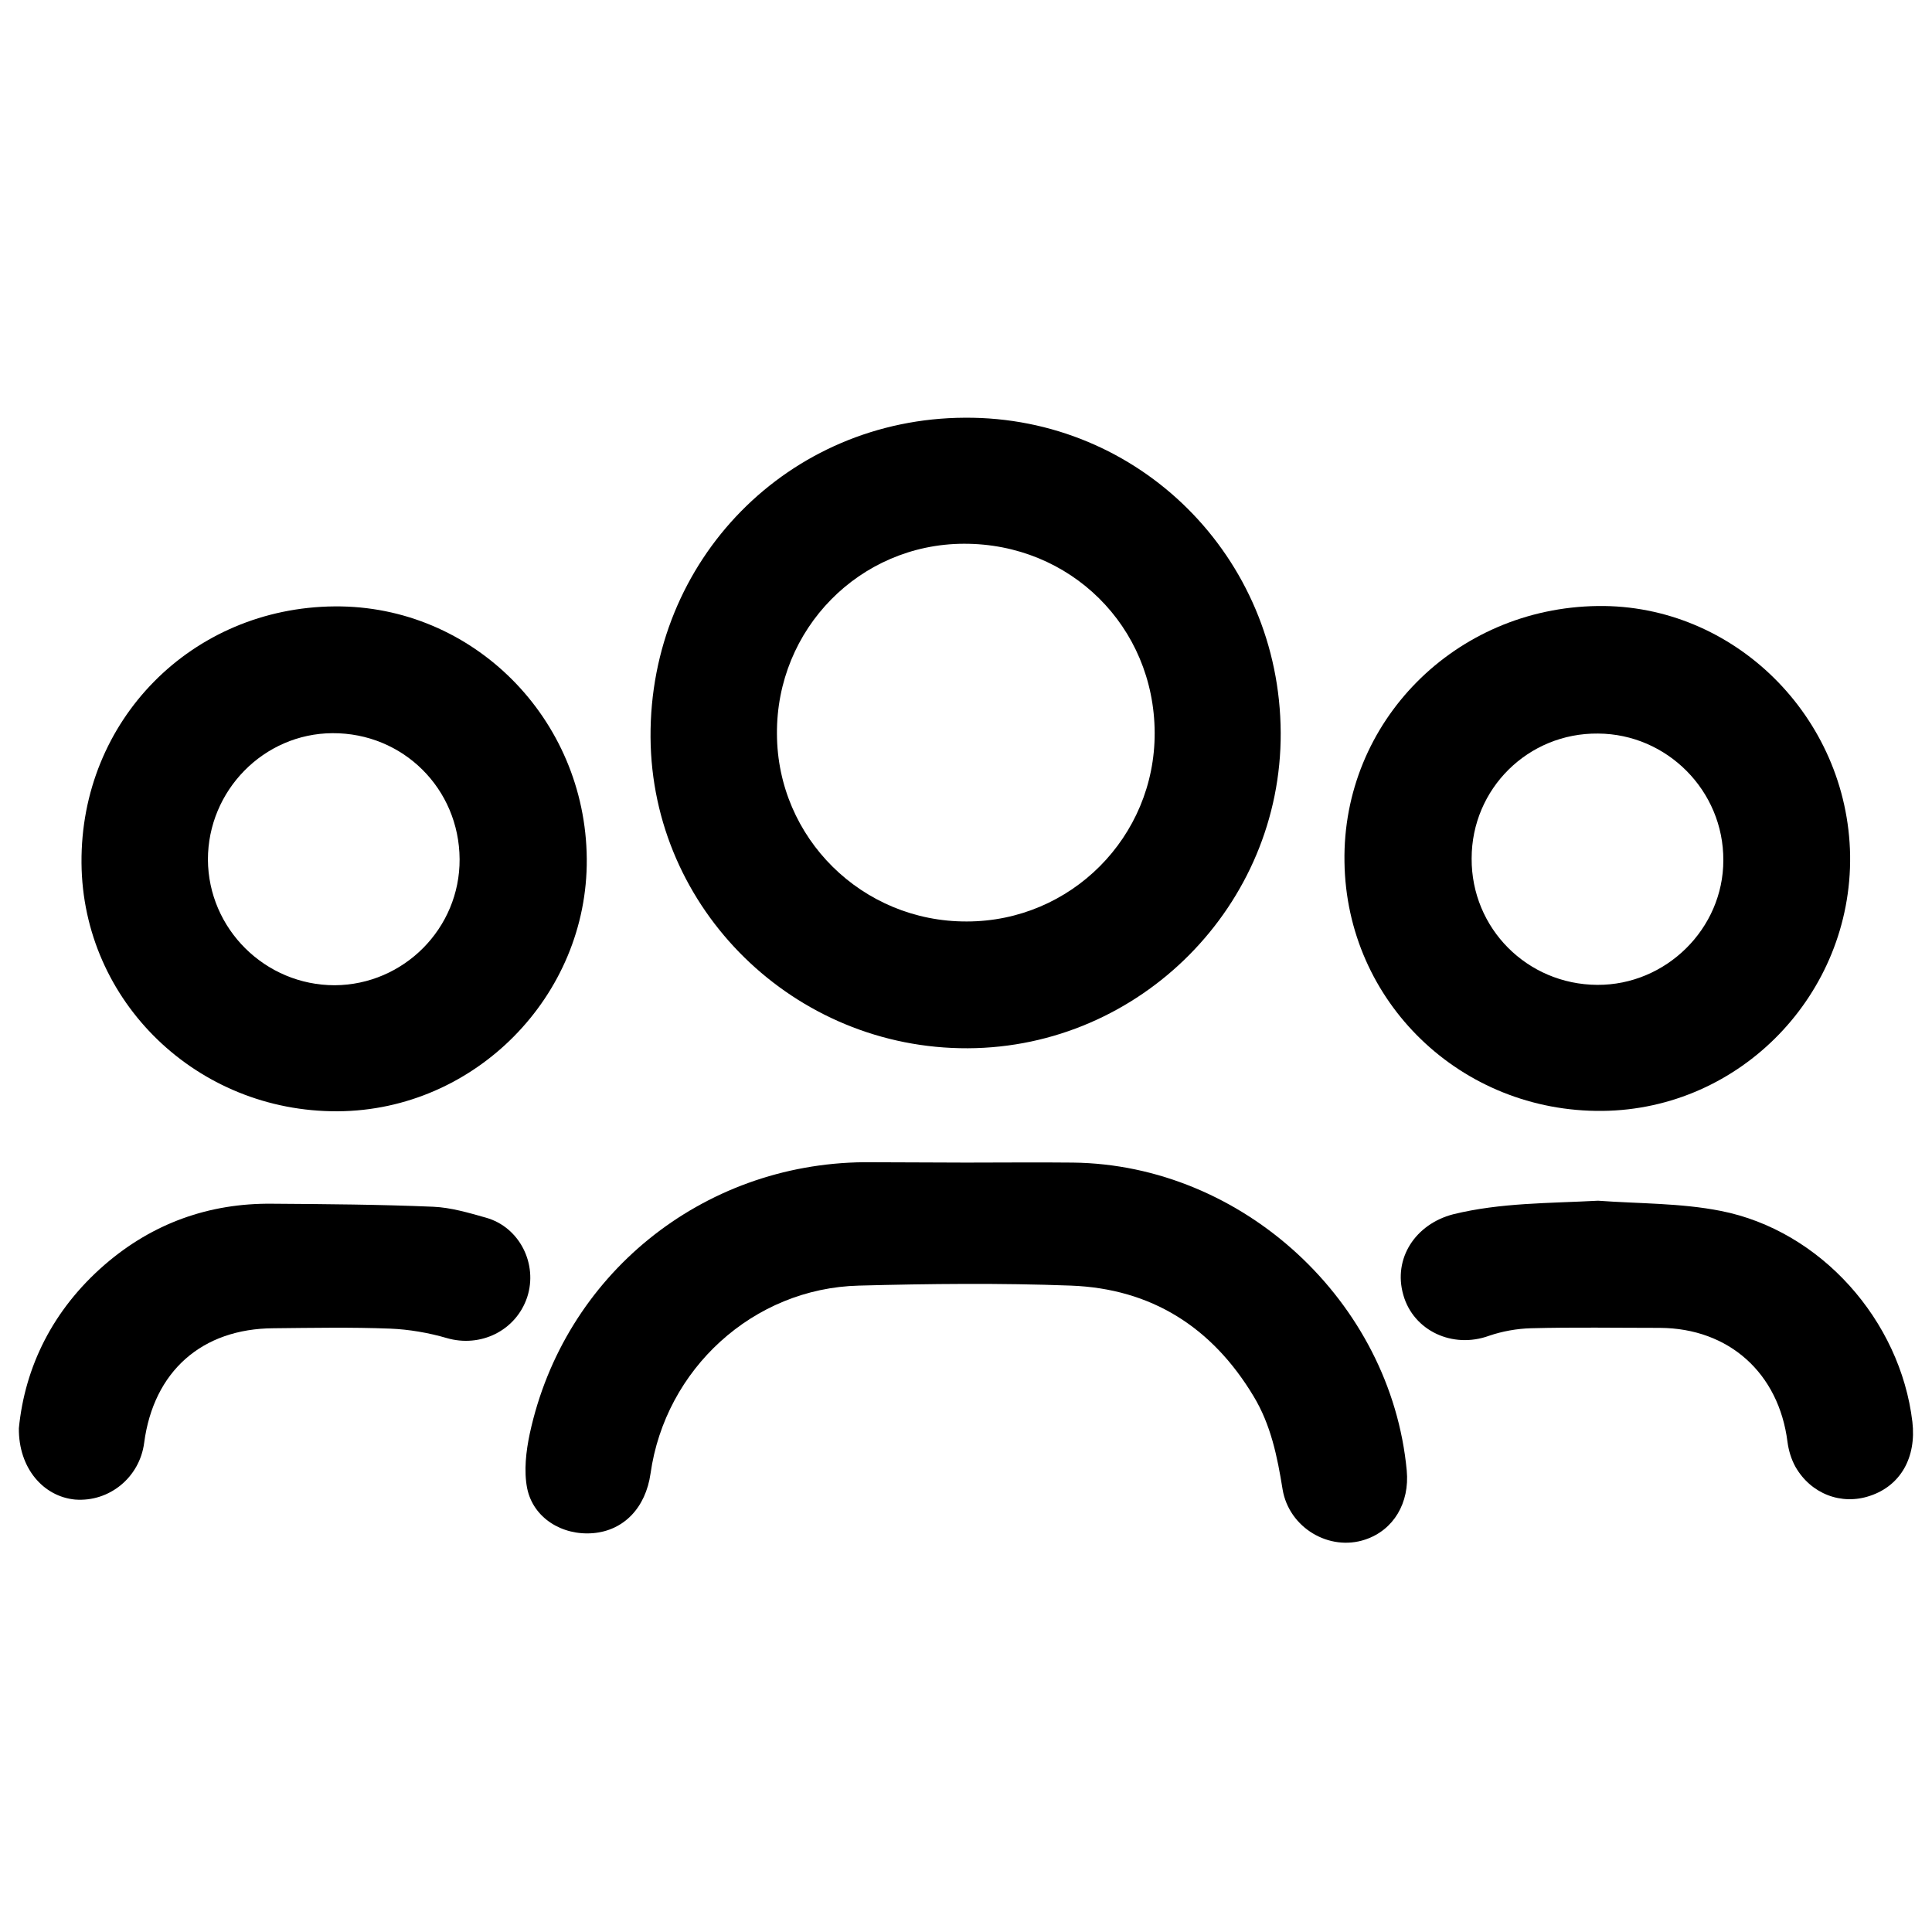
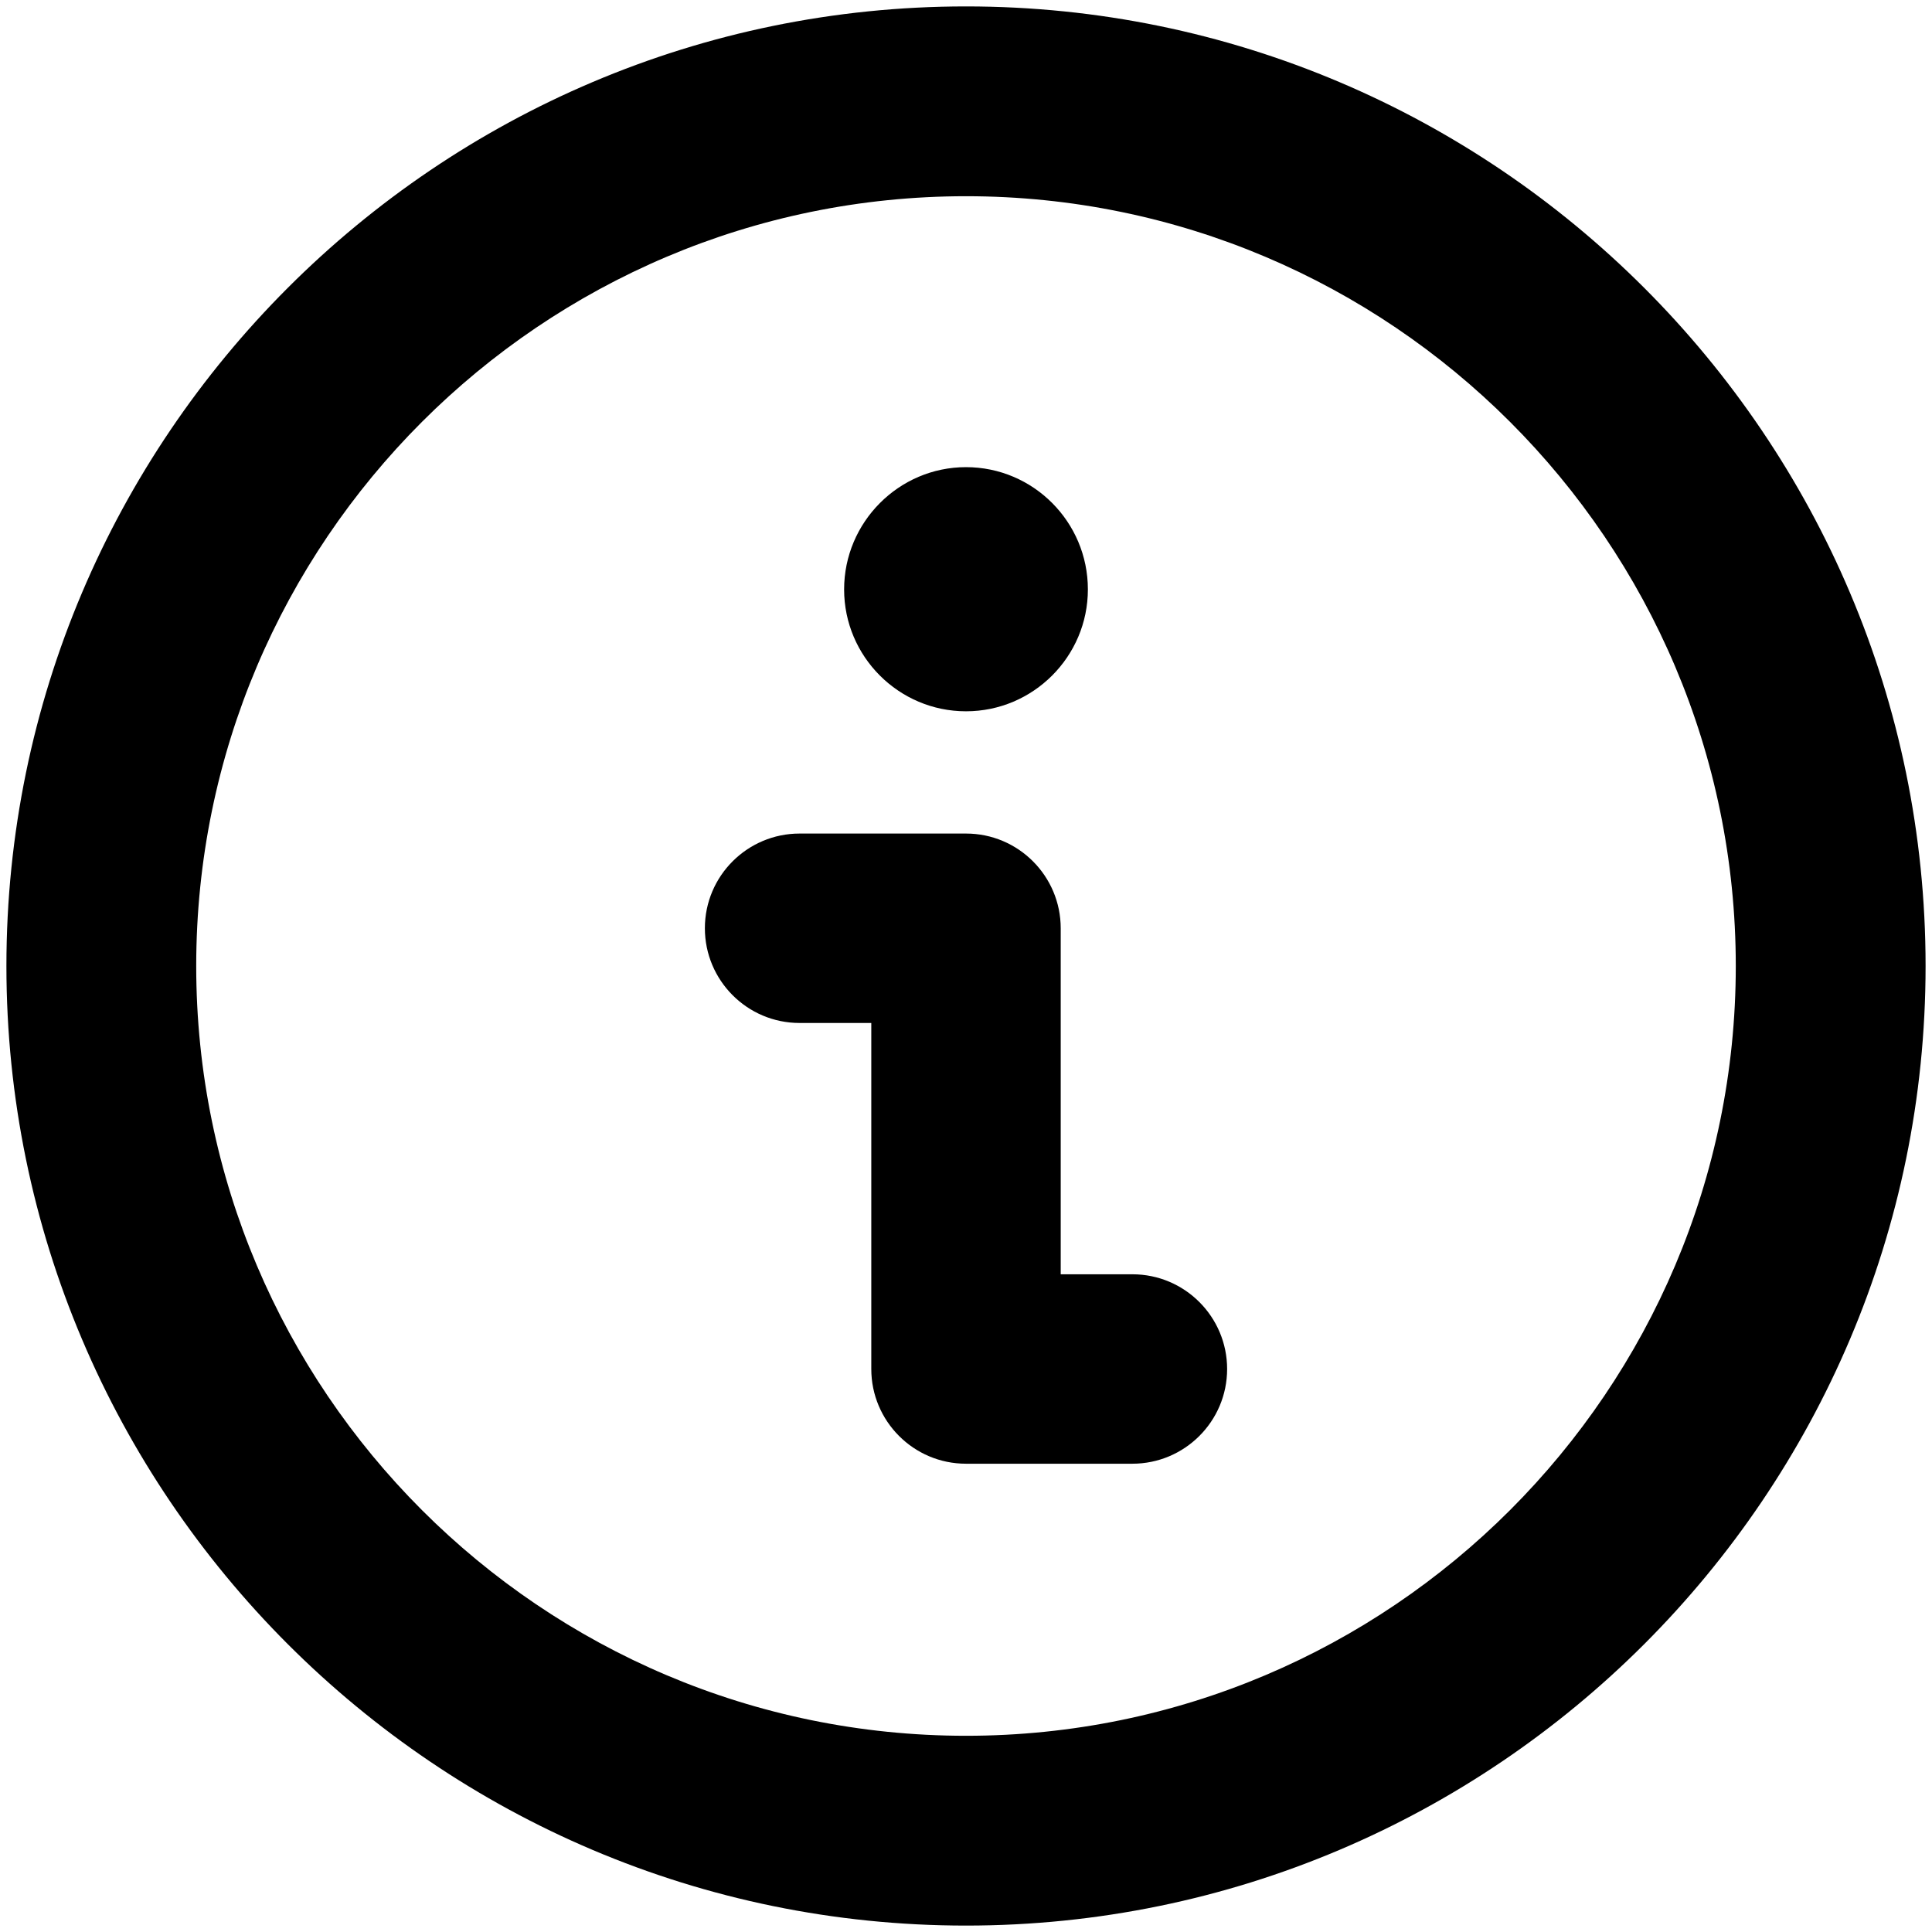
<svg xmlns="http://www.w3.org/2000/svg" version="1.1" id="Capa_1" x="0px" y="0px" viewBox="0 0 512 512" style="enable-background:new 0 0 512 512;" xml:space="preserve">
  <g>
-     <path class="st0" d="M255.7,110.7c46.2-0.3,83.5,36.9,83.7,83.5c0.2,45.7-37.2,83.4-82.9,83.6c-46,0.2-83.8-36.8-84.1-82.4   C172.1,148.4,208.9,110.9,255.7,110.7z M306,194.2c-0.1-28.2-22.4-50.2-50.6-50.1c-27.6,0.1-49.7,22.6-49.5,50.4   c0.1,27.6,22.6,49.8,50.3,49.7C283.8,244.2,306.1,221.8,306,194.2z" />
-     <path class="st0" d="M88.7,160.7c36.6-0.3,66.5,29.7,66.8,66.9c0.3,36.3-29.6,66.7-66,66.9c-37.3,0.2-67.6-29.1-67.9-65.8   C21.3,190.9,50.8,161,88.7,160.7z M121.8,227.7c-0.1-18.7-15-33.5-33.7-33.4c-18.2,0.1-33,15.2-33,33.5   c0.1,18.4,15.2,33.3,33.6,33.3C107,261,121.9,246,121.8,227.7z" />
-     <path class="st0" d="M423.4,160.6c36.1-0.5,66.3,29.4,66.9,66.1c0.5,36.7-29,67.3-65.6,67.7c-37.5,0.4-67.9-28.9-68.4-66   C355.7,191.3,385.6,161.1,423.4,160.6z M423.3,261c18.2,0.1,33.4-14.9,33.4-33c0.1-18.4-14.9-33.5-33.2-33.6   C405,194.2,390,209,390,227.5C389.9,246,404.7,260.9,423.3,261z" />
-     <path class="st0" d="M256,308.1c9.4,0,18.9-0.1,28.3,0c45,0.5,84.3,36.8,88.5,81.6c0.8,8.6-3.5,15.8-11,18.3   c-9.5,3.2-20.2-3.1-21.9-13.3c-1.4-8.7-3.1-17.1-7.7-24.7c-11-18.3-27.1-28.5-48.4-29.3c-18.7-0.7-37.5-0.5-56.2,0   c-28,0.7-51.3,22.1-55.2,49.8c-1.3,9.1-7.1,15.1-15.2,15.8c-8.2,0.7-15.9-4-17.5-11.9c-0.9-4.6-0.3-9.8,0.7-14.5   c9.1-42,45.6-71.5,88.6-71.9C238.2,308,247.1,308.1,256,308.1z" />
-     <path class="st0" d="M423.5,318.2c10.8,0.8,21.9,0.6,32.5,2.7c26.5,5.2,47.6,29,50.8,55.9c1.1,9.4-3.1,16.9-11.2,19.6   c-7.6,2.6-15.7-0.5-19.8-7.7c-1.1-2-1.8-4.3-2.1-6.6c-2.3-18.2-15.5-30.1-33.8-30.2c-11.4,0-22.8-0.2-34.2,0.1   c-3.7,0.1-7.6,0.8-11.1,2c-9.6,3.5-20-1.3-22.7-10.8c-2.8-9.7,3.2-18.8,13.2-21.4C397.7,318.7,410.6,318.9,423.5,318.2z" />
-     <path class="st0" d="M5,378.5c1.6-16.3,9-31.4,22.7-43.3c12.7-11,27.7-16.4,44.5-16.2c14.2,0.1,28.4,0.2,42.6,0.8   c4.7,0.2,9.4,1.6,14,2.9c8.9,2.5,13.8,12.3,10.9,21.1c-3,8.9-12.4,13.4-21.3,10.8c-4.8-1.4-10-2.3-15-2.5   c-10.3-0.4-20.6-0.2-30.9-0.1c-19,0.1-31.8,11.4-34.3,30.4c-1.2,9.1-9.2,15.7-18.3,15C11.5,396.6,4.9,389.1,5,378.5z" />
+     <path d="M256,188.5c-17.8,0-32.3-14.5-32.3-32.3c0-17.8,14.5-32.4,32.3-32.4s32.3,14.5,32.3,32.4C288.3,174,273.8,188.5,256,188.5z   " />
+     <path d="M256,387.9c-13.9,0-25.1-11.3-25.1-25.1v-91.7h-19c-13.9,0-25.1-11.3-25.1-25.1c0-13.9,11.3-25.1,25.1-25.1H256   c13.9,0,25.1,11.3,25.1,25.1v91.7h19c13.9,0,25.1,11.3,25.1,25.1c0,13.9-11.3,25.1-25.1,25.1H256z" />
+     <path d="M256,510.3C115.8,510.3,1.7,396.2,1.7,256C1.7,115.8,115.8,1.7,256,1.7c140.2,0,254.3,114.1,254.3,254.3   C510.3,396.2,396.2,510.3,256,510.3z M256,52C143.5,52,52,143.5,52,256s91.5,204,204,204c112.5,0,204-91.5,204-204S368.5,52,256,52   z" />
  </g>
</svg>
